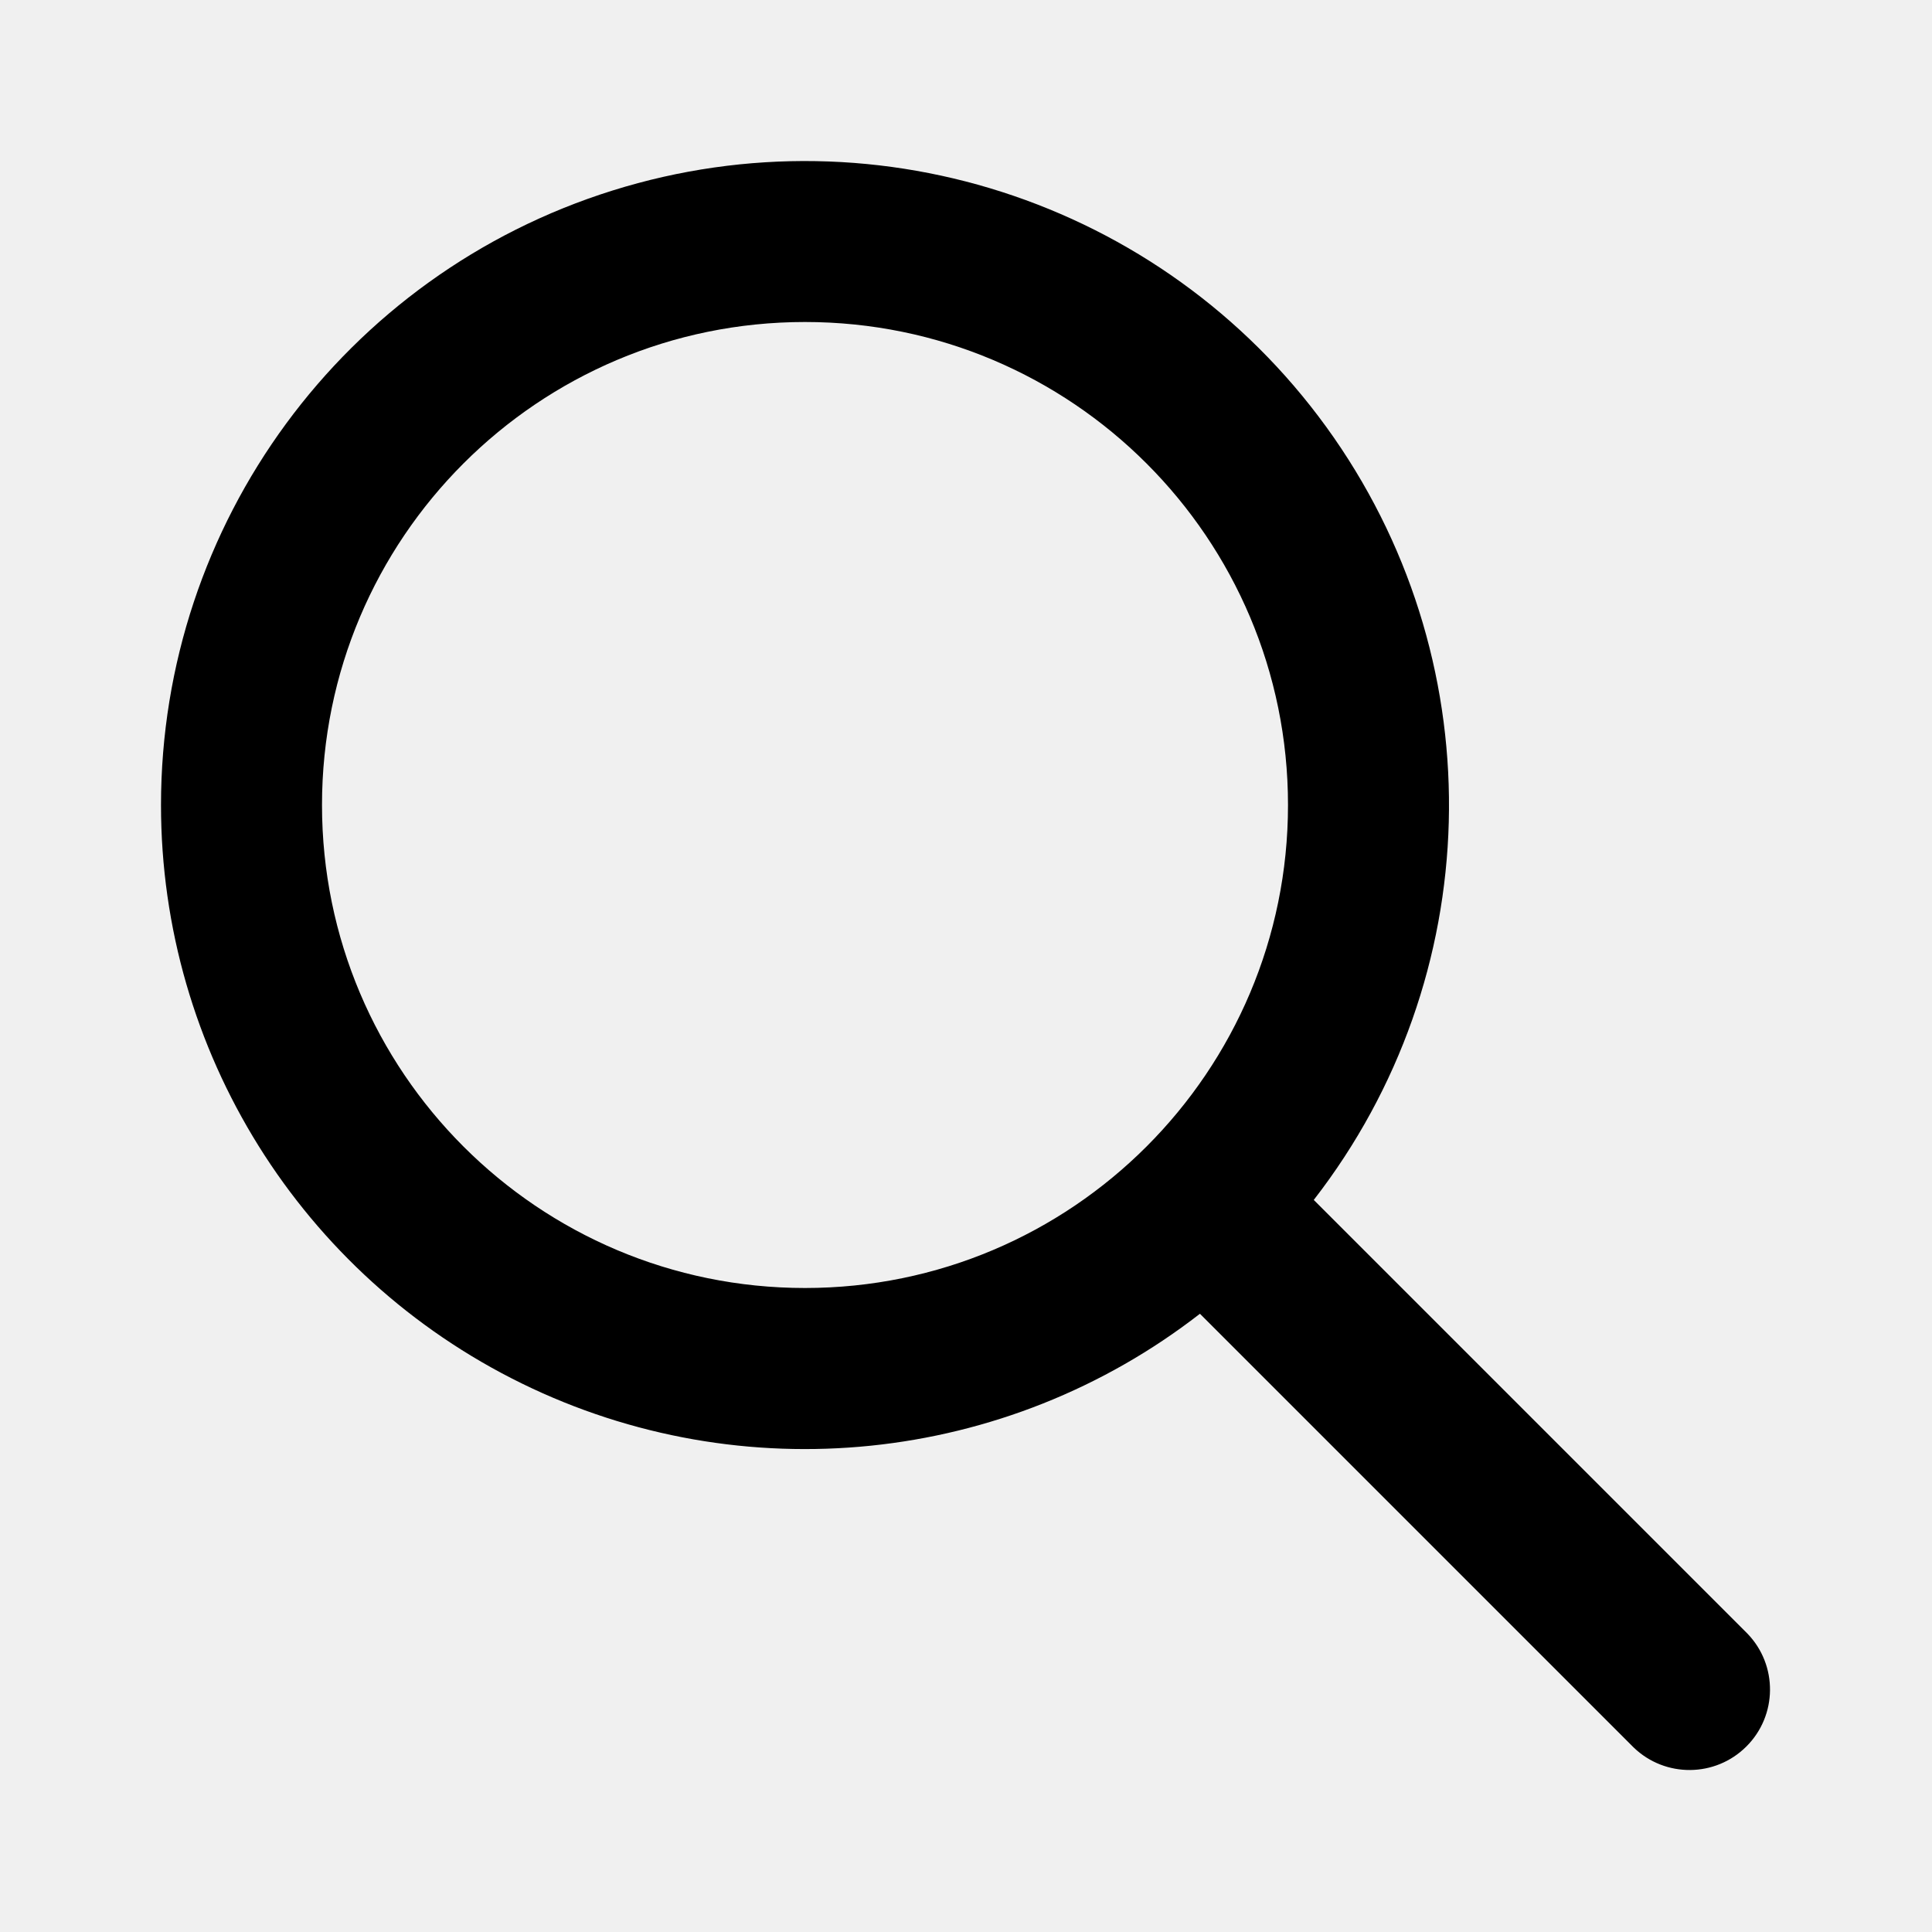
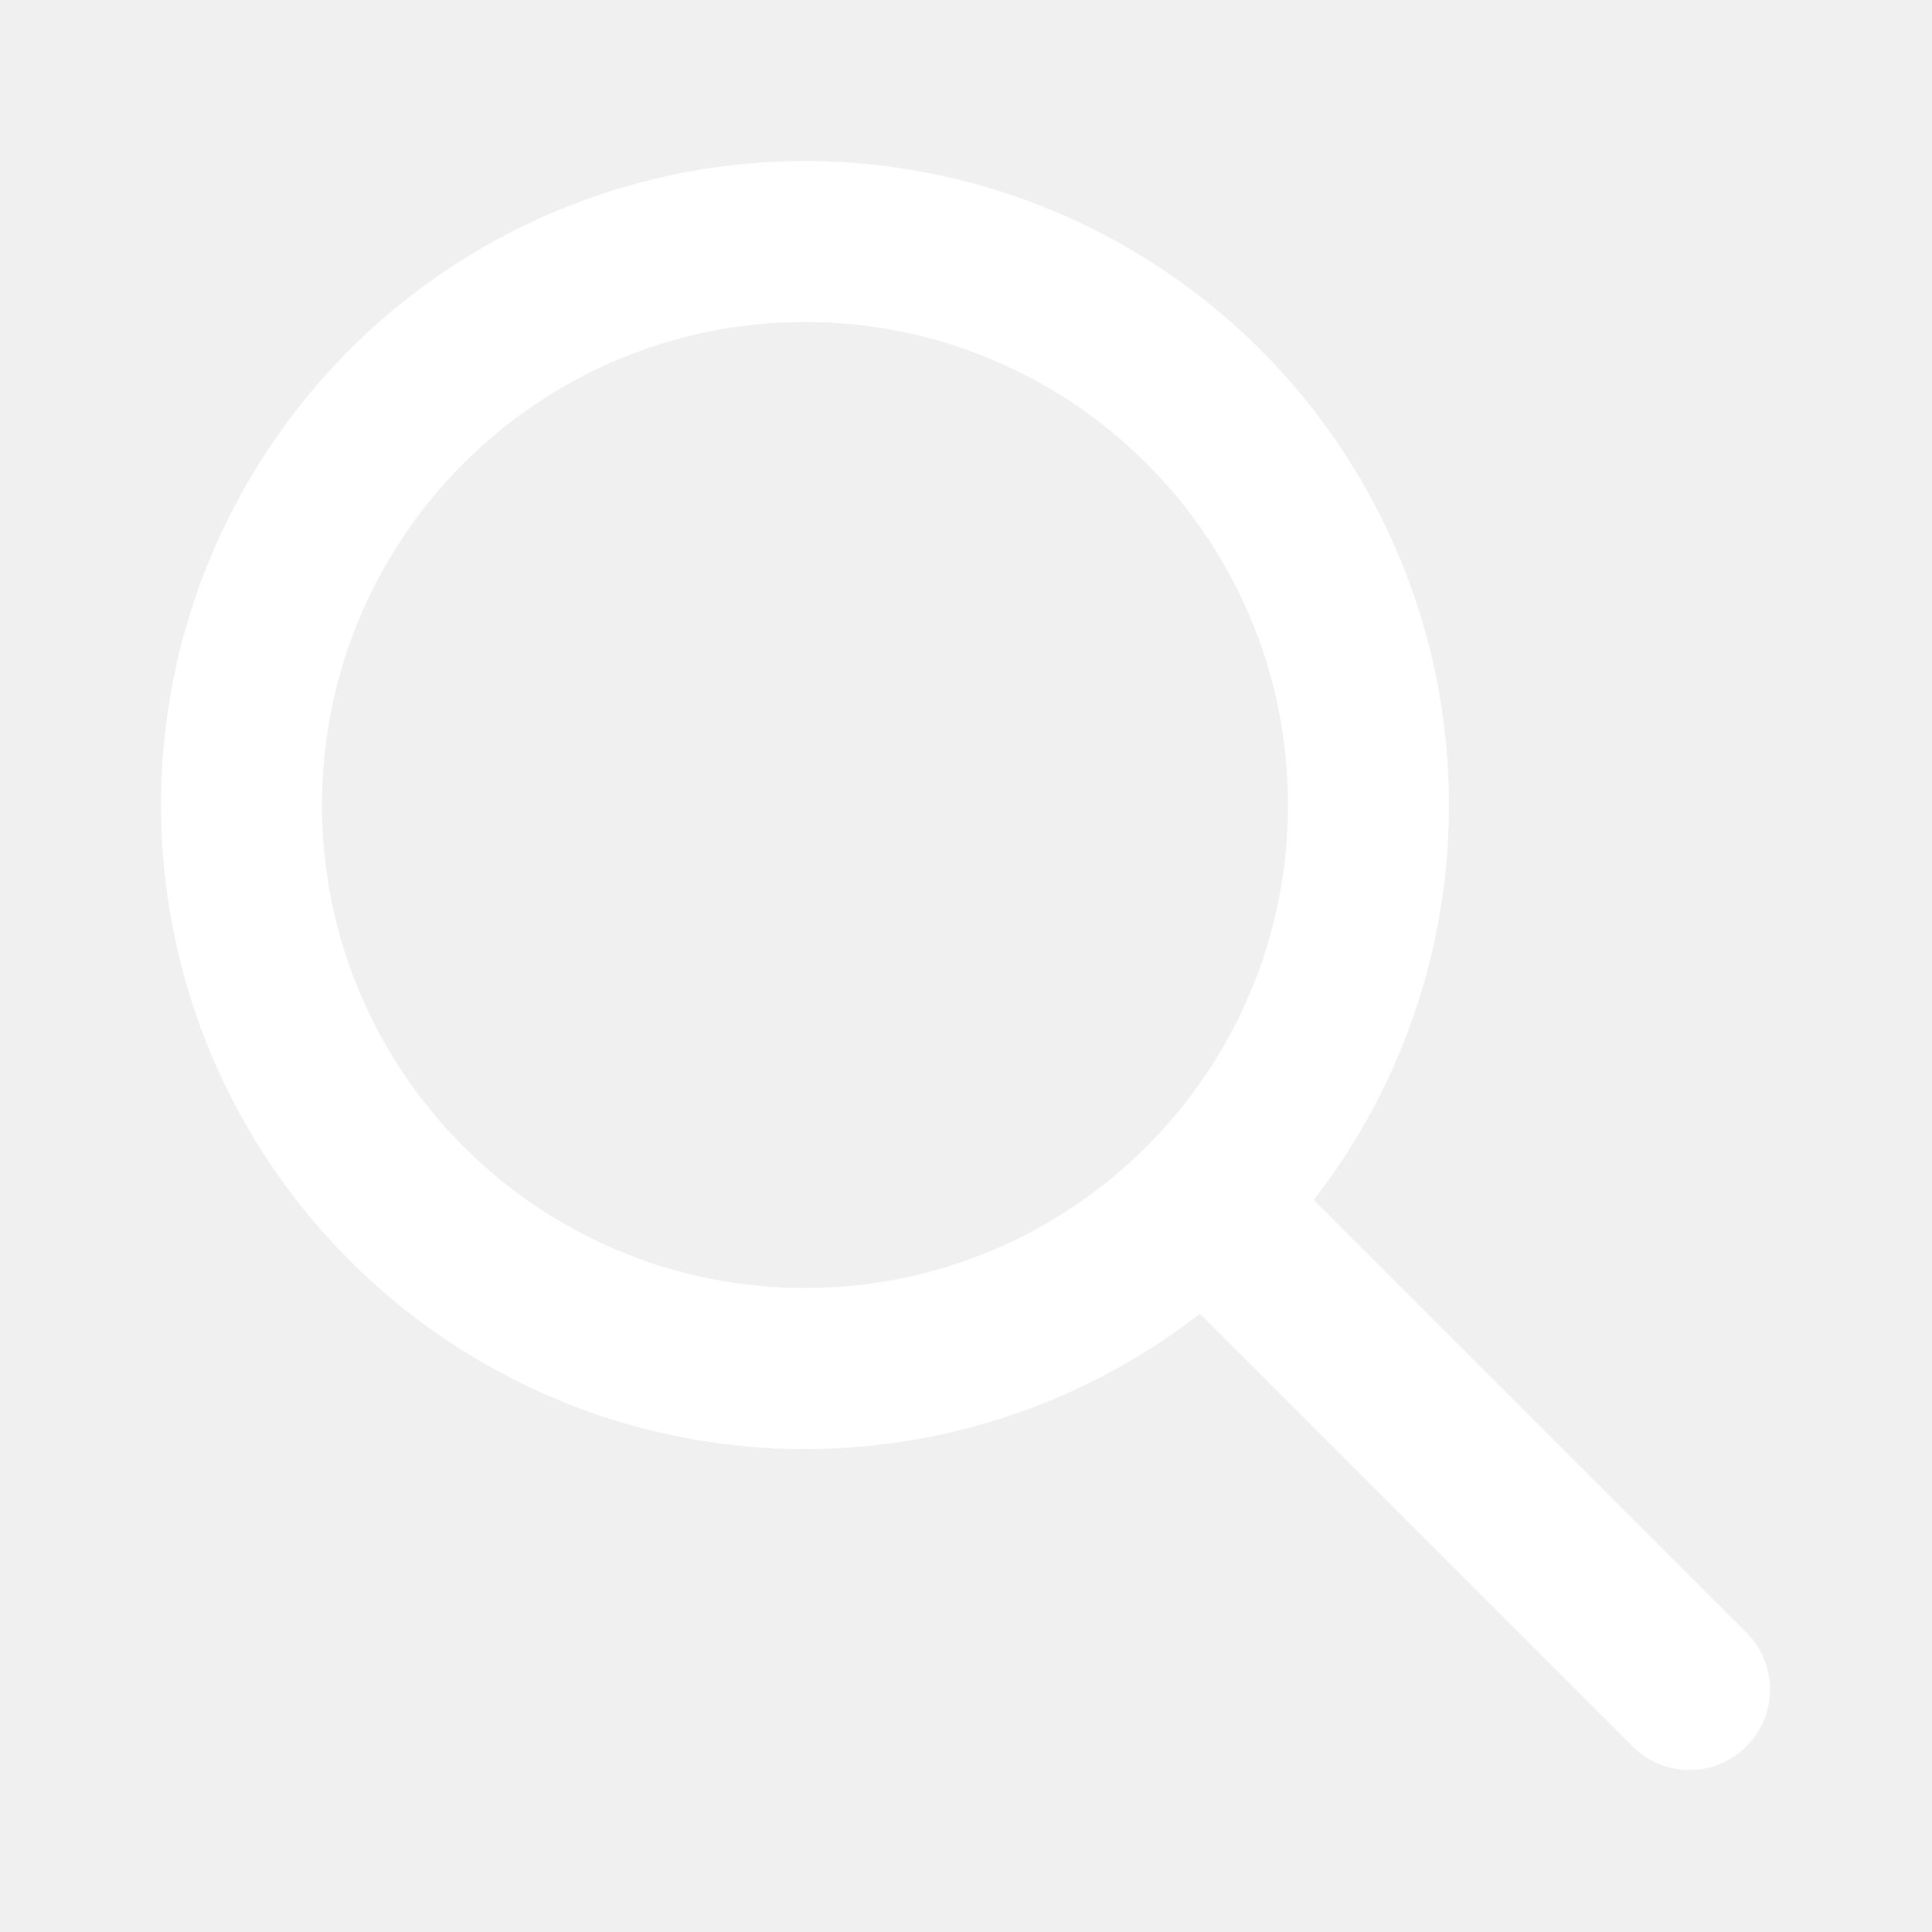
<svg xmlns="http://www.w3.org/2000/svg" width="800px" height="800px" viewBox="0 0 24 24" fill="currentColor">
-   <path d="M10 4a6 6 0 1 0 0 12 6 6 0 0 0 0-12zm-8 6a8 8 0 1 1 14.32 4.906l5.387 5.387a1 1 0 0 1-1.414 1.414l-5.387-5.387A8 8 0 0 1 2 10z" fill="currentColor" />
+   <path d="M10 4a6 6 0 1 0 0 12 6 6 0 0 0 0-12zm-8 6a8 8 0 1 1 14.32 4.906l5.387 5.387a1 1 0 0 1-1.414 1.414l-5.387-5.387A8 8 0 0 1 2 10z" fill="white" />
</svg>
